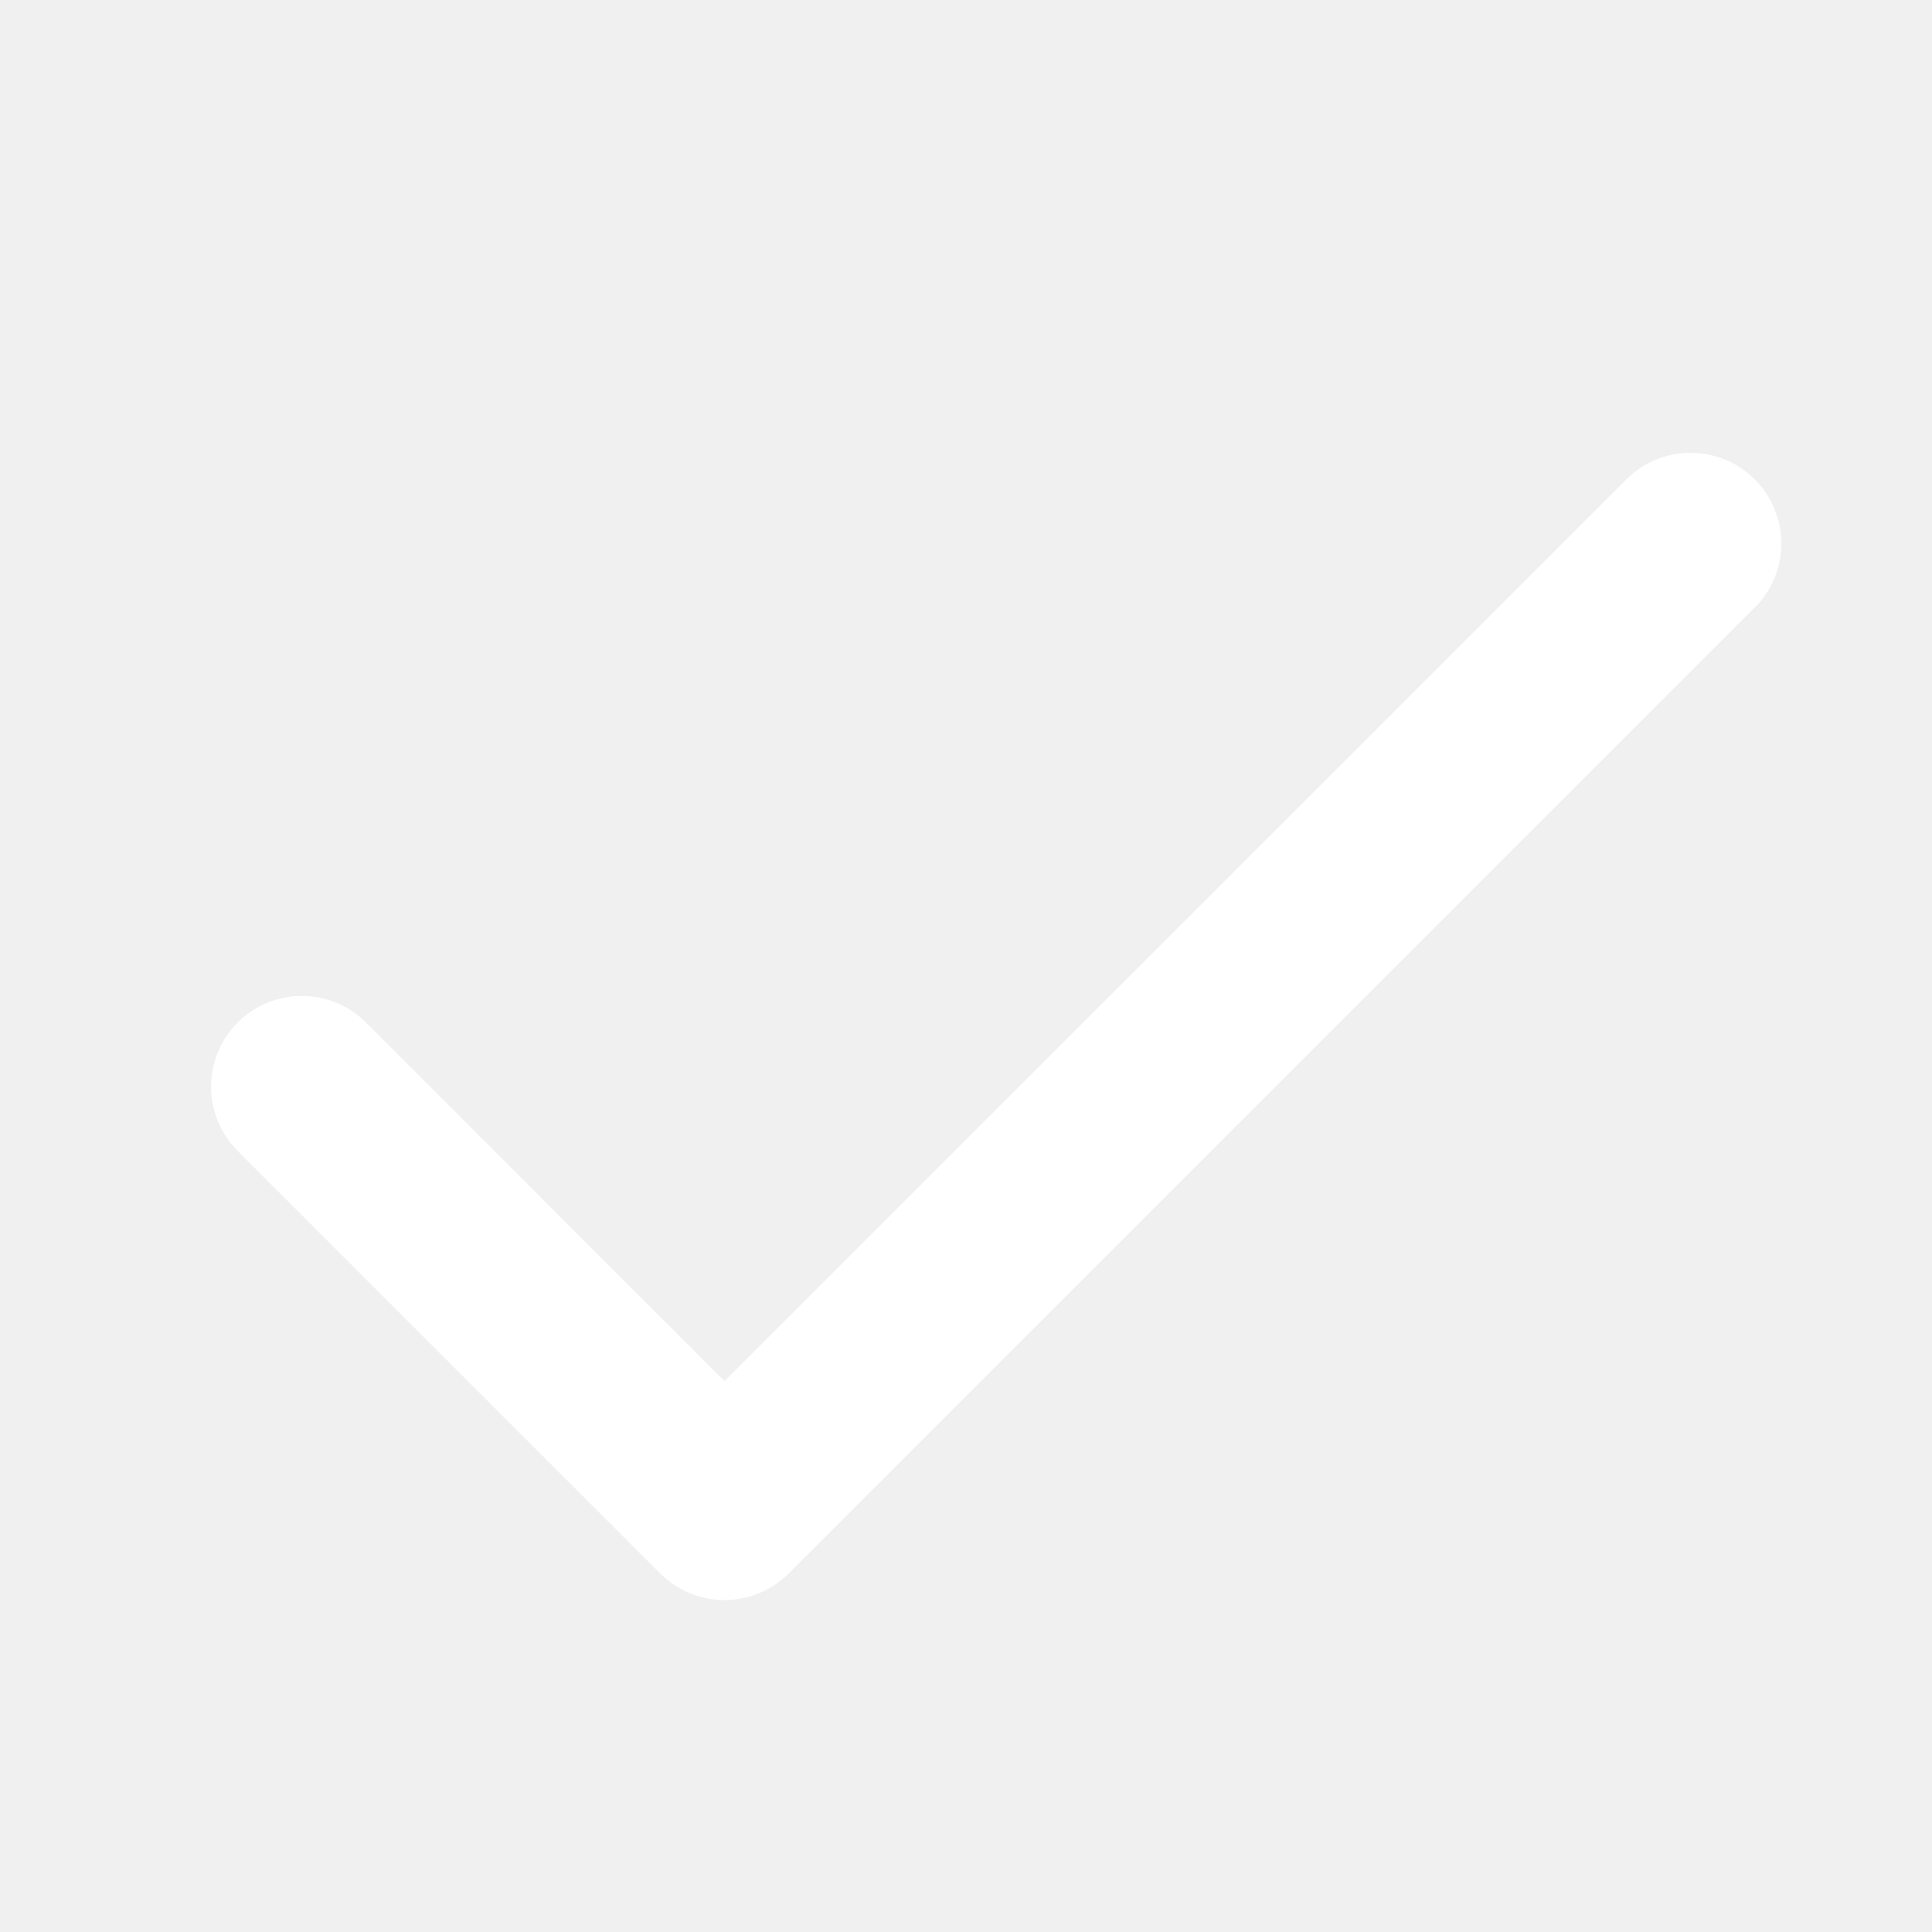
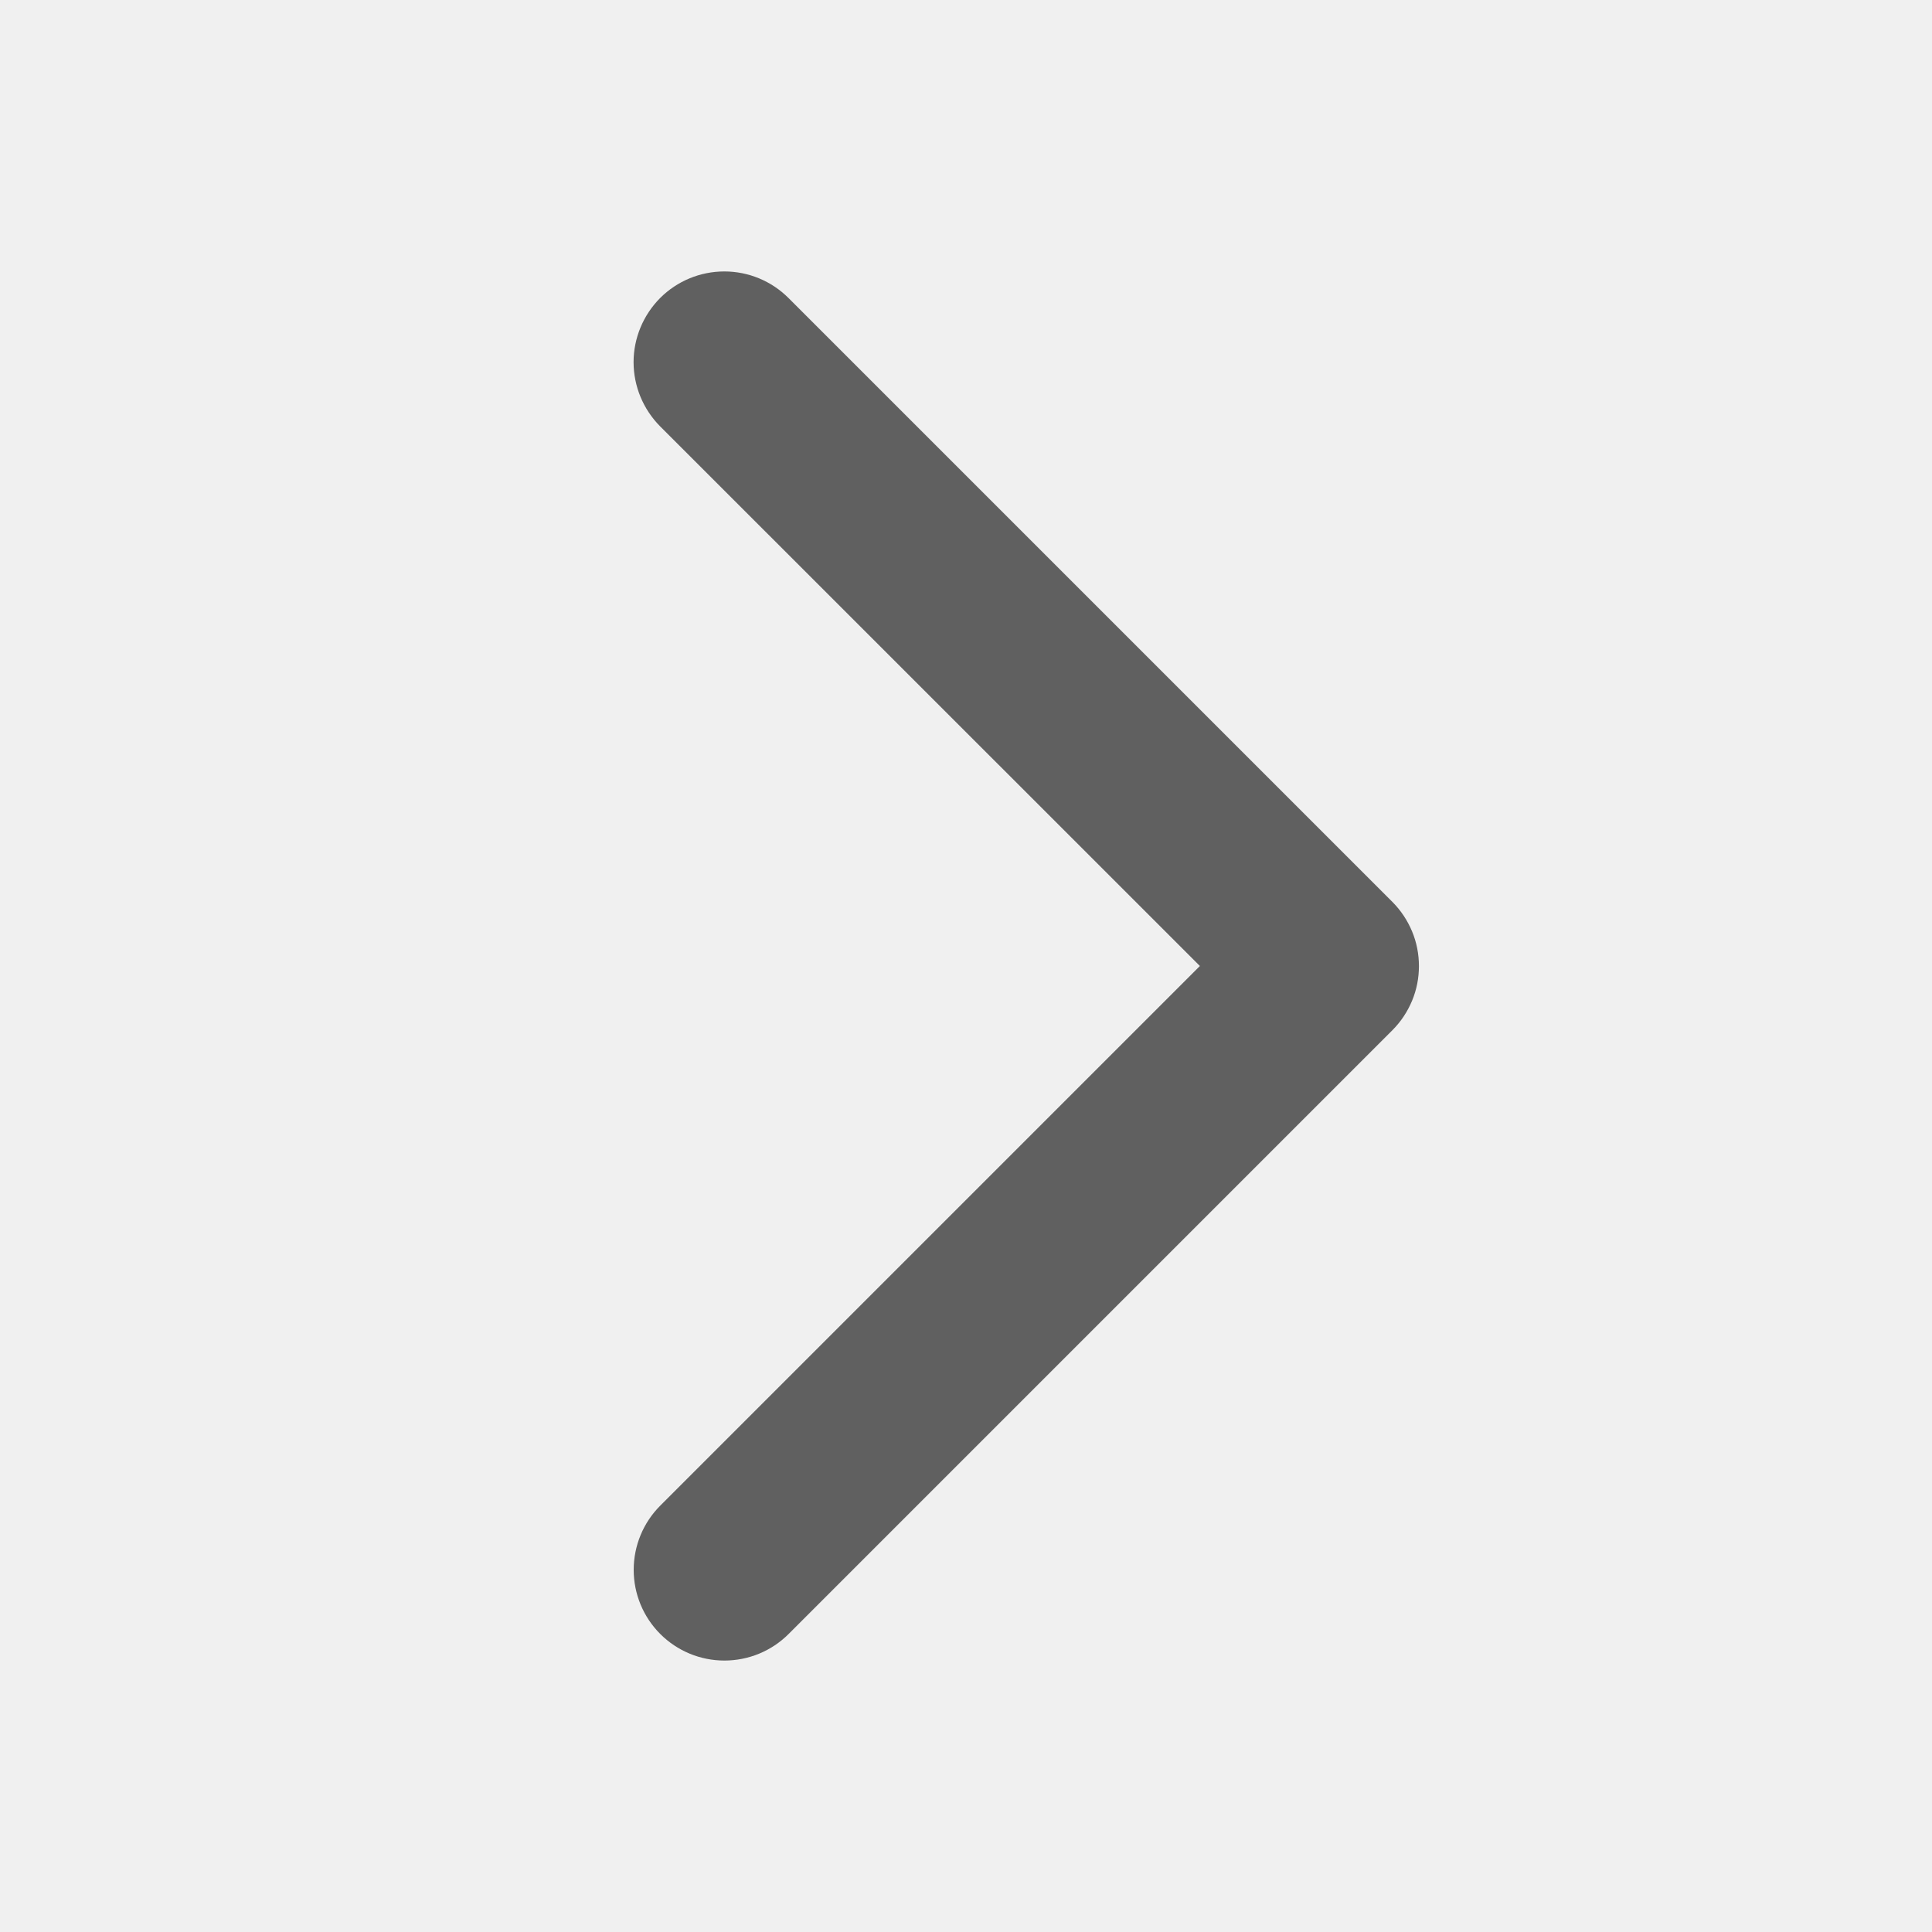
<svg xmlns="http://www.w3.org/2000/svg" width="16" height="16" viewBox="0 0 16 16" fill="none">
-   <path d="M14.531 5.031L6.531 13.031C6.461 13.101 6.378 13.156 6.287 13.194C6.196 13.232 6.098 13.251 5.999 13.251C5.901 13.251 5.803 13.232 5.712 13.194C5.621 13.156 5.538 13.101 5.468 13.031L1.968 9.531C1.898 9.461 1.843 9.378 1.805 9.287C1.767 9.196 1.748 9.098 1.748 9C1.748 8.901 1.767 8.803 1.805 8.712C1.843 8.621 1.898 8.538 1.968 8.468C2.038 8.399 2.121 8.343 2.212 8.305C2.303 8.268 2.401 8.248 2.499 8.248C2.598 8.248 2.696 8.268 2.787 8.305C2.878 8.343 2.961 8.399 3.031 8.468L6 11.438L13.469 3.97C13.61 3.829 13.801 3.75 14.001 3.75C14.2 3.75 14.391 3.829 14.532 3.97C14.673 4.11 14.752 4.302 14.752 4.501C14.752 4.7 14.673 4.891 14.532 5.032L14.531 5.031Z" fill="white" />
+   <path d="M6.531 2.469L11.531 7.469C11.601 7.539 11.656 7.622 11.694 7.713C11.732 7.804 11.751 7.902 11.751 8.001C11.751 8.099 11.732 8.197 11.694 8.288C11.656 8.379 11.601 8.462 11.531 8.532L6.531 13.532C6.39 13.673 6.199 13.752 5.999 13.752C5.8 13.752 5.609 13.673 5.468 13.532C5.327 13.391 5.248 13.2 5.248 13.001C5.248 12.801 5.327 12.61 5.468 12.469L9.937 8L5.467 3.531C5.327 3.39 5.247 3.199 5.247 2.999C5.247 2.8 5.327 2.609 5.467 2.468C5.608 2.327 5.799 2.248 5.999 2.248C6.198 2.248 6.389 2.327 6.53 2.468L6.531 2.469Z" fill="black" fill-opacity="0.6" />
</svg>
